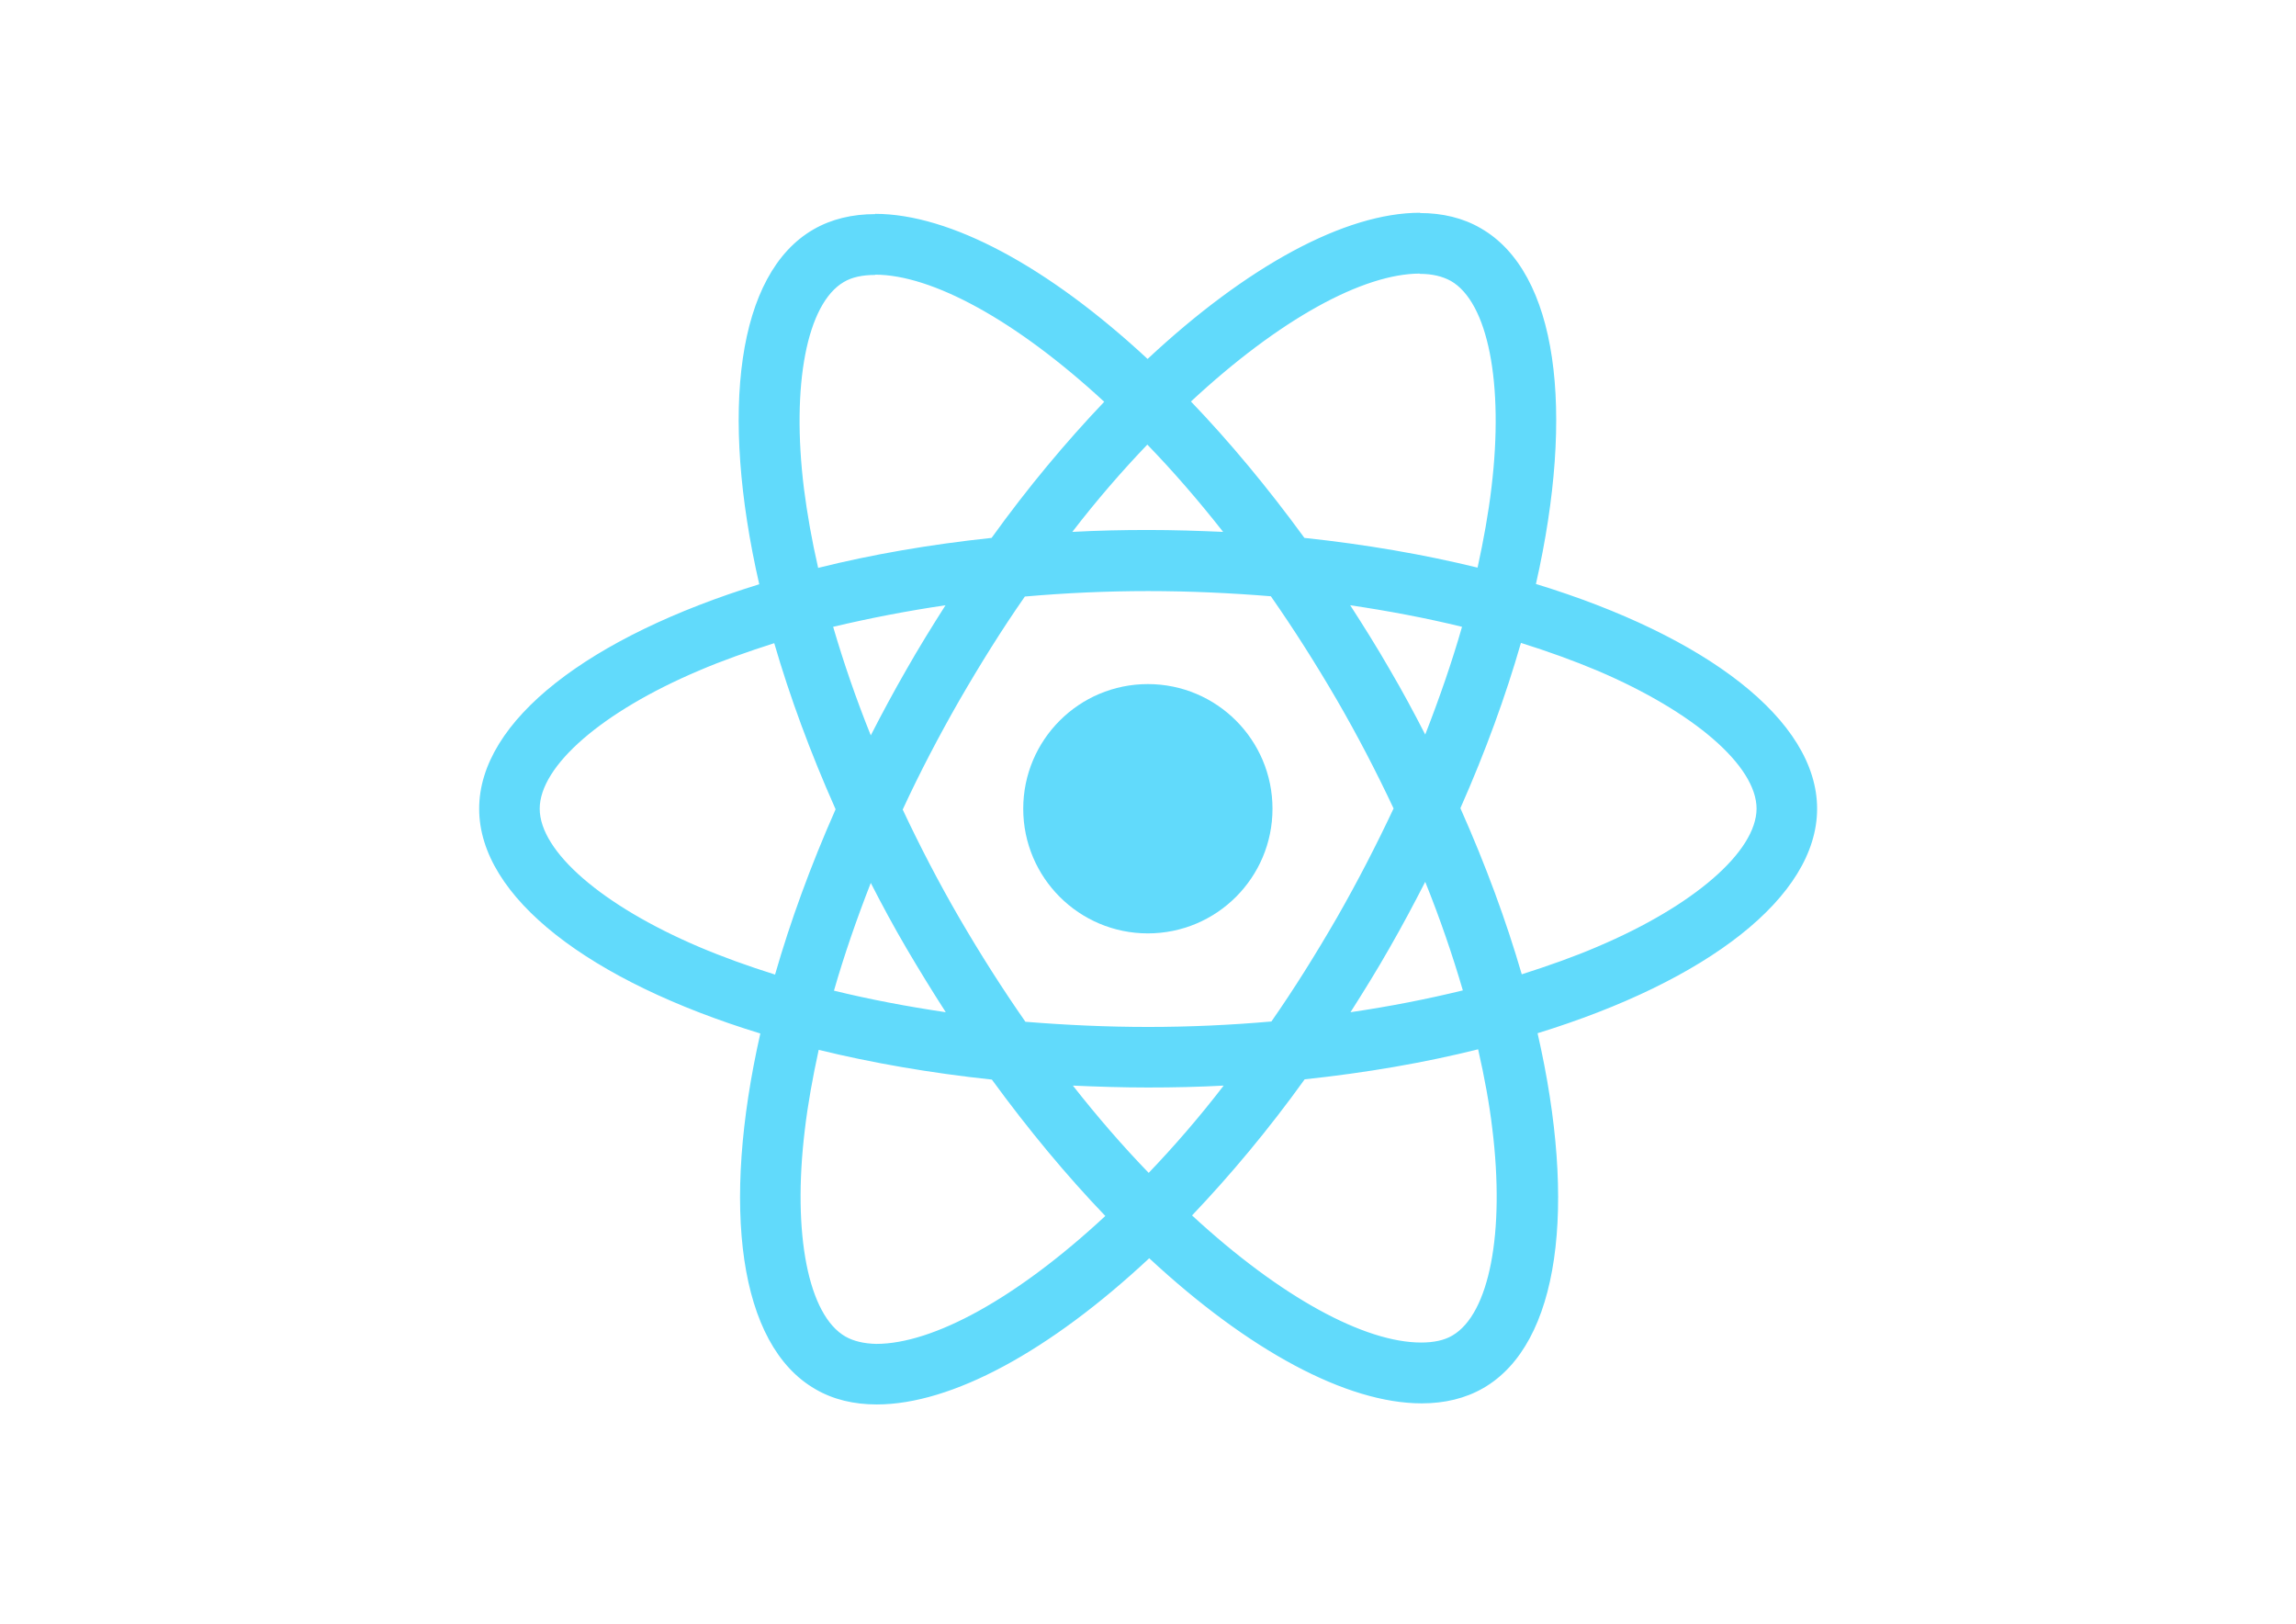
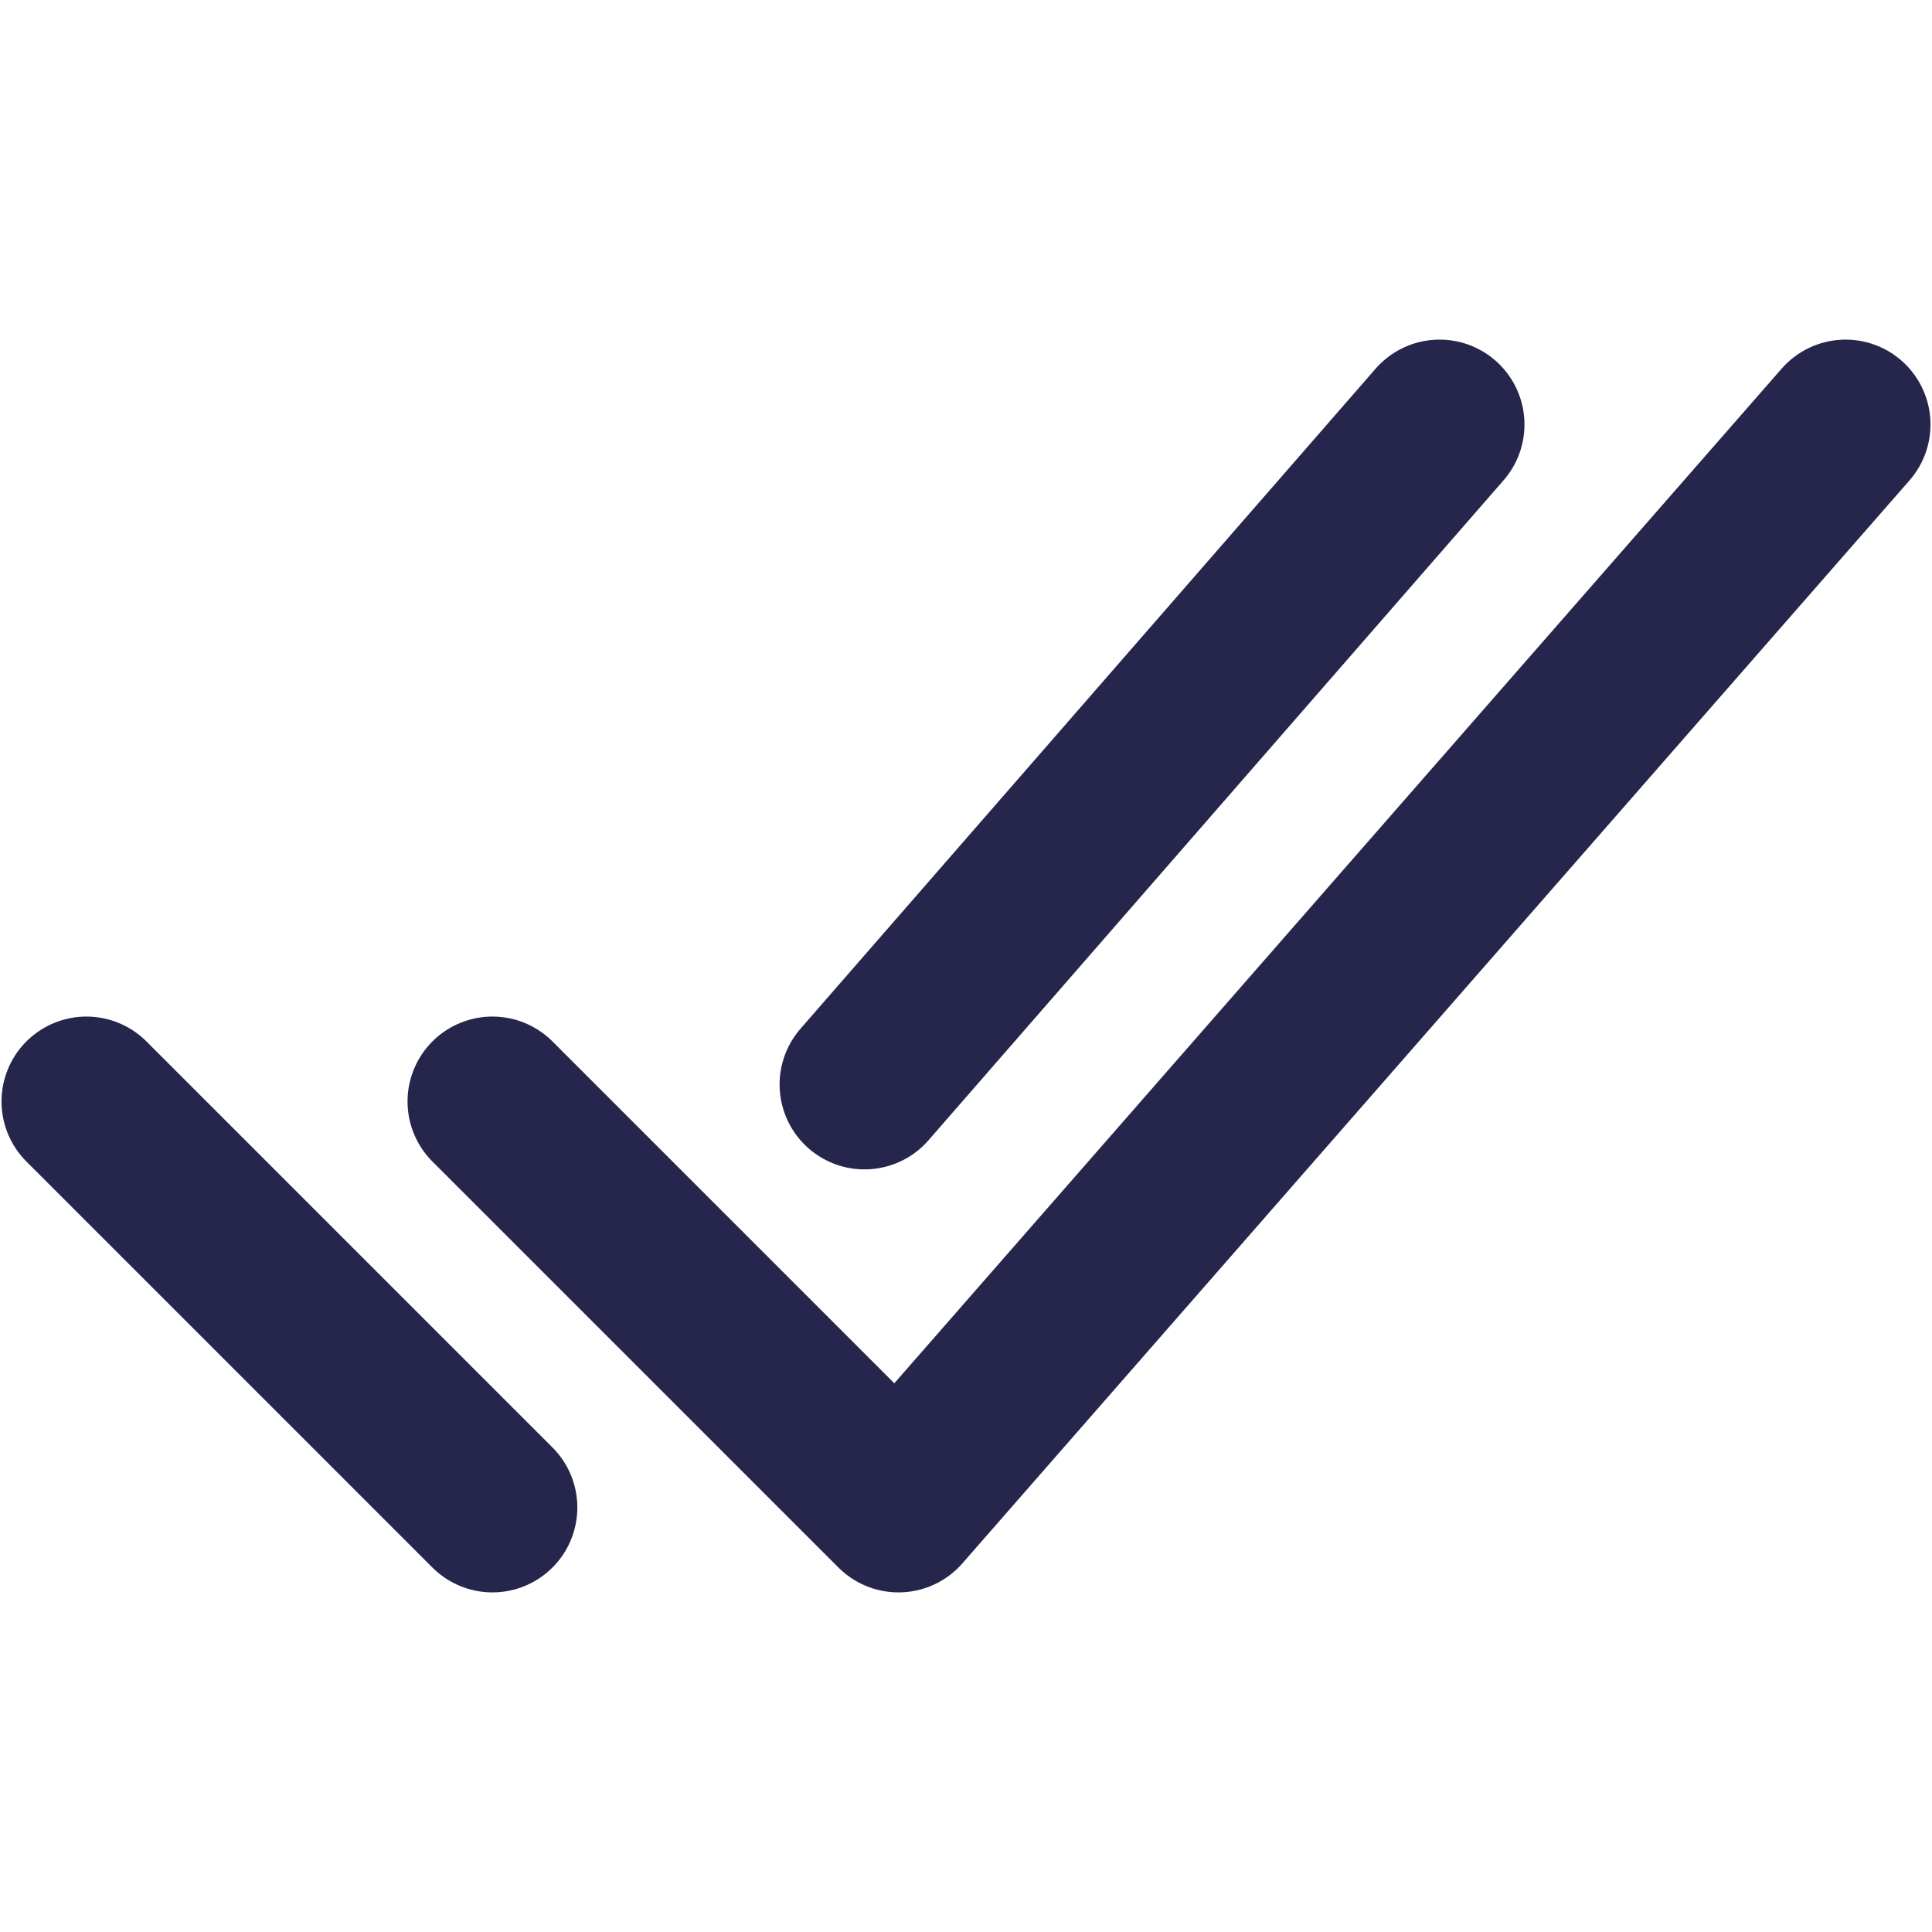
- <svg xmlns="http://www.w3.org/2000/svg" viewBox="0 0 841.9 595.3">
-   <g fill="#61DAFB">
-     <path d="M666.3 296.5c0-32.5-40.7-63.3-103.1-82.4 14.4-63.6 8-114.2-20.2-130.4-6.5-3.8-14.1-5.6-22.4-5.6v22.3c4.6 0 8.3.9 11.4 2.6 13.6 7.8 19.5 37.5 14.9 75.7-1.1 9.4-2.9 19.3-5.1 29.4-19.6-4.8-41-8.5-63.5-10.9-13.5-18.5-27.5-35.3-41.6-50 32.6-30.3 63.2-46.9 84-46.9V78c-27.5 0-63.5 19.6-99.9 53.6-36.4-33.8-72.4-53.2-99.9-53.2v22.3c20.7 0 51.4 16.5 84 46.6-14 14.7-28 31.4-41.3 49.9-22.6 2.4-44 6.1-63.6 11-2.3-10-4-19.7-5.2-29-4.7-38.2 1.1-67.9 14.6-75.8 3-1.8 6.9-2.6 11.5-2.6V78.5c-8.4 0-16 1.8-22.6 5.6-28.1 16.2-34.4 66.7-19.9 130.1-62.2 19.2-102.7 49.9-102.7 82.3 0 32.5 40.7 63.3 103.1 82.4-14.4 63.6-8 114.2 20.2 130.4 6.5 3.8 14.1 5.6 22.5 5.6 27.5 0 63.5-19.6 99.9-53.6 36.4 33.8 72.4 53.2 99.9 53.2 8.4 0 16-1.8 22.6-5.6 28.1-16.2 34.4-66.7 19.9-130.1 62-19.1 102.5-49.9 102.5-82.3zm-130.2-66.7c-3.7 12.9-8.3 26.2-13.5 39.5-4.1-8-8.4-16-13.1-24-4.6-8-9.5-15.8-14.4-23.4 14.2 2.1 27.9 4.7 41 7.9zm-45.8 106.5c-7.8 13.5-15.8 26.3-24.1 38.2-14.9 1.3-30 2-45.2 2-15.1 0-30.2-.7-45-1.9-8.3-11.9-16.4-24.6-24.2-38-7.6-13.1-14.5-26.4-20.8-39.8 6.2-13.4 13.2-26.8 20.7-39.9 7.8-13.5 15.8-26.3 24.1-38.2 14.9-1.3 30-2 45.2-2 15.1 0 30.2.7 45 1.9 8.3 11.9 16.4 24.6 24.2 38 7.6 13.1 14.5 26.4 20.8 39.8-6.3 13.4-13.2 26.8-20.7 39.9zm32.3-13c5.4 13.4 10 26.8 13.8 39.8-13.1 3.2-26.9 5.9-41.2 8 4.9-7.7 9.8-15.6 14.4-23.7 4.6-8 8.9-16.1 13-24.1zM421.2 430c-9.3-9.6-18.6-20.3-27.8-32 9 .4 18.2.7 27.5.7 9.4 0 18.7-.2 27.8-.7-9 11.7-18.3 22.4-27.5 32zm-74.4-58.9c-14.2-2.1-27.9-4.7-41-7.9 3.7-12.9 8.3-26.2 13.5-39.5 4.1 8 8.4 16 13.1 24 4.7 8 9.5 15.8 14.4 23.4zM420.7 163c9.3 9.6 18.6 20.3 27.8 32-9-.4-18.2-.7-27.5-.7-9.4 0-18.7.2-27.8.7 9-11.7 18.3-22.4 27.5-32zm-74 58.9c-4.9 7.7-9.8 15.6-14.4 23.7-4.6 8-8.9 16-13 24-5.4-13.4-10-26.8-13.8-39.8 13.1-3.1 26.9-5.8 41.2-7.9zm-90.5 125.2c-35.4-15.1-58.3-34.9-58.3-50.6 0-15.7 22.9-35.6 58.3-50.6 8.6-3.7 18-7 27.7-10.1 5.7 19.6 13.2 40 22.5 60.9-9.2 20.8-16.6 41.1-22.2 60.6-9.9-3.1-19.3-6.5-28-10.2zM310 490c-13.6-7.8-19.5-37.5-14.9-75.7 1.1-9.4 2.9-19.3 5.1-29.4 19.6 4.8 41 8.5 63.5 10.9 13.5 18.5 27.5 35.3 41.6 50-32.6 30.3-63.2 46.9-84 46.9-4.5-.1-8.3-1-11.3-2.7zm237.2-76.2c4.7 38.2-1.1 67.9-14.6 75.8-3 1.8-6.9 2.6-11.5 2.6-20.7 0-51.4-16.5-84-46.6 14-14.7 28-31.4 41.3-49.9 22.6-2.4 44-6.1 63.6-11 2.3 10.1 4.1 19.8 5.2 29.1zm38.5-66.7c-8.6 3.7-18 7-27.7 10.1-5.7-19.6-13.2-40-22.5-60.9 9.2-20.8 16.6-41.1 22.2-60.6 9.9 3.1 19.3 6.5 28.1 10.2 35.4 15.1 58.3 34.9 58.3 50.6-.1 15.7-23 35.6-58.4 50.6zM320.8 78.4z" />
-     <circle cx="420.9" cy="296.5" r="45.7" />
-     <path d="M520.5 78.1z" />
-   </g>
+ <svg xmlns="http://www.w3.org/2000/svg" version="1.1" id="Layer_1" x="0px" y="0px" viewBox="0 0 512 512" xml:space="preserve">
+   <style type="text/css">
+ 	.st0{fill:none;stroke:#26264D;stroke-width:45;stroke-linecap:round;stroke-linejoin:round;}
+ </style>
+   <path class="st0" d="M489.1,112.5L238.1,399.5L130.5,291.9 M130.5,399.5L22.9,291.9 M381.5,112.5L229.1,287.4" />
</svg>
